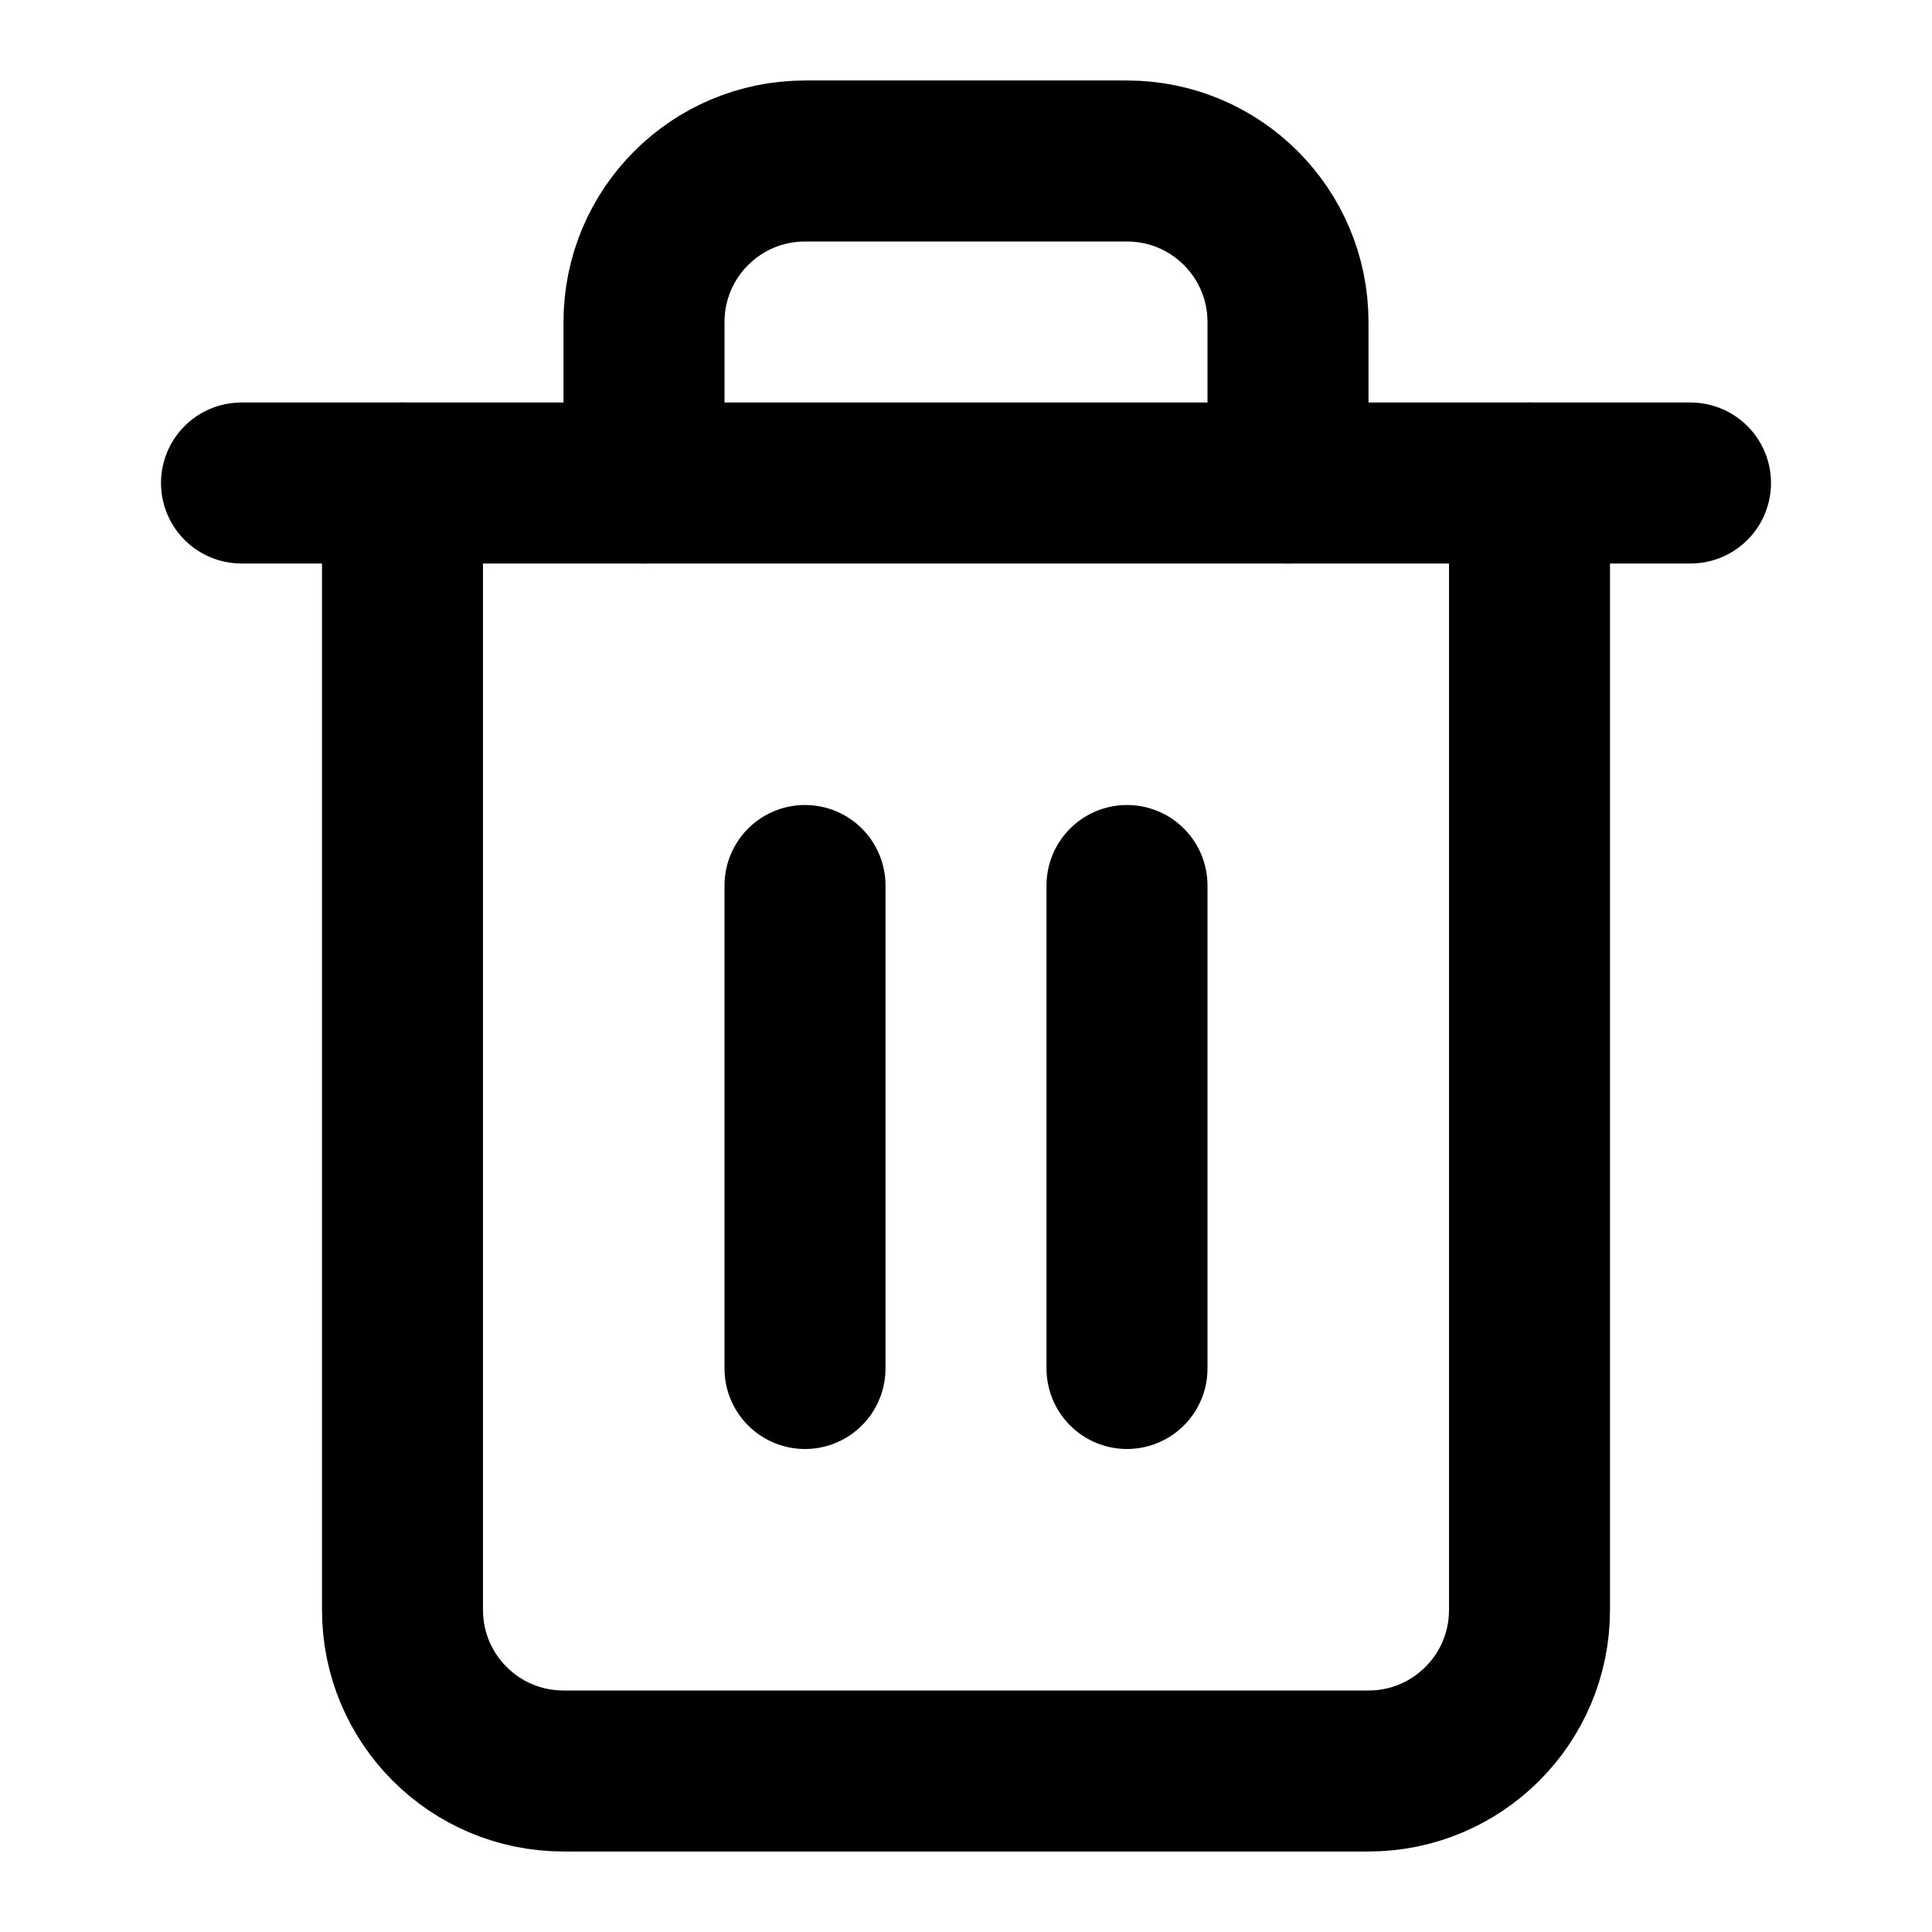
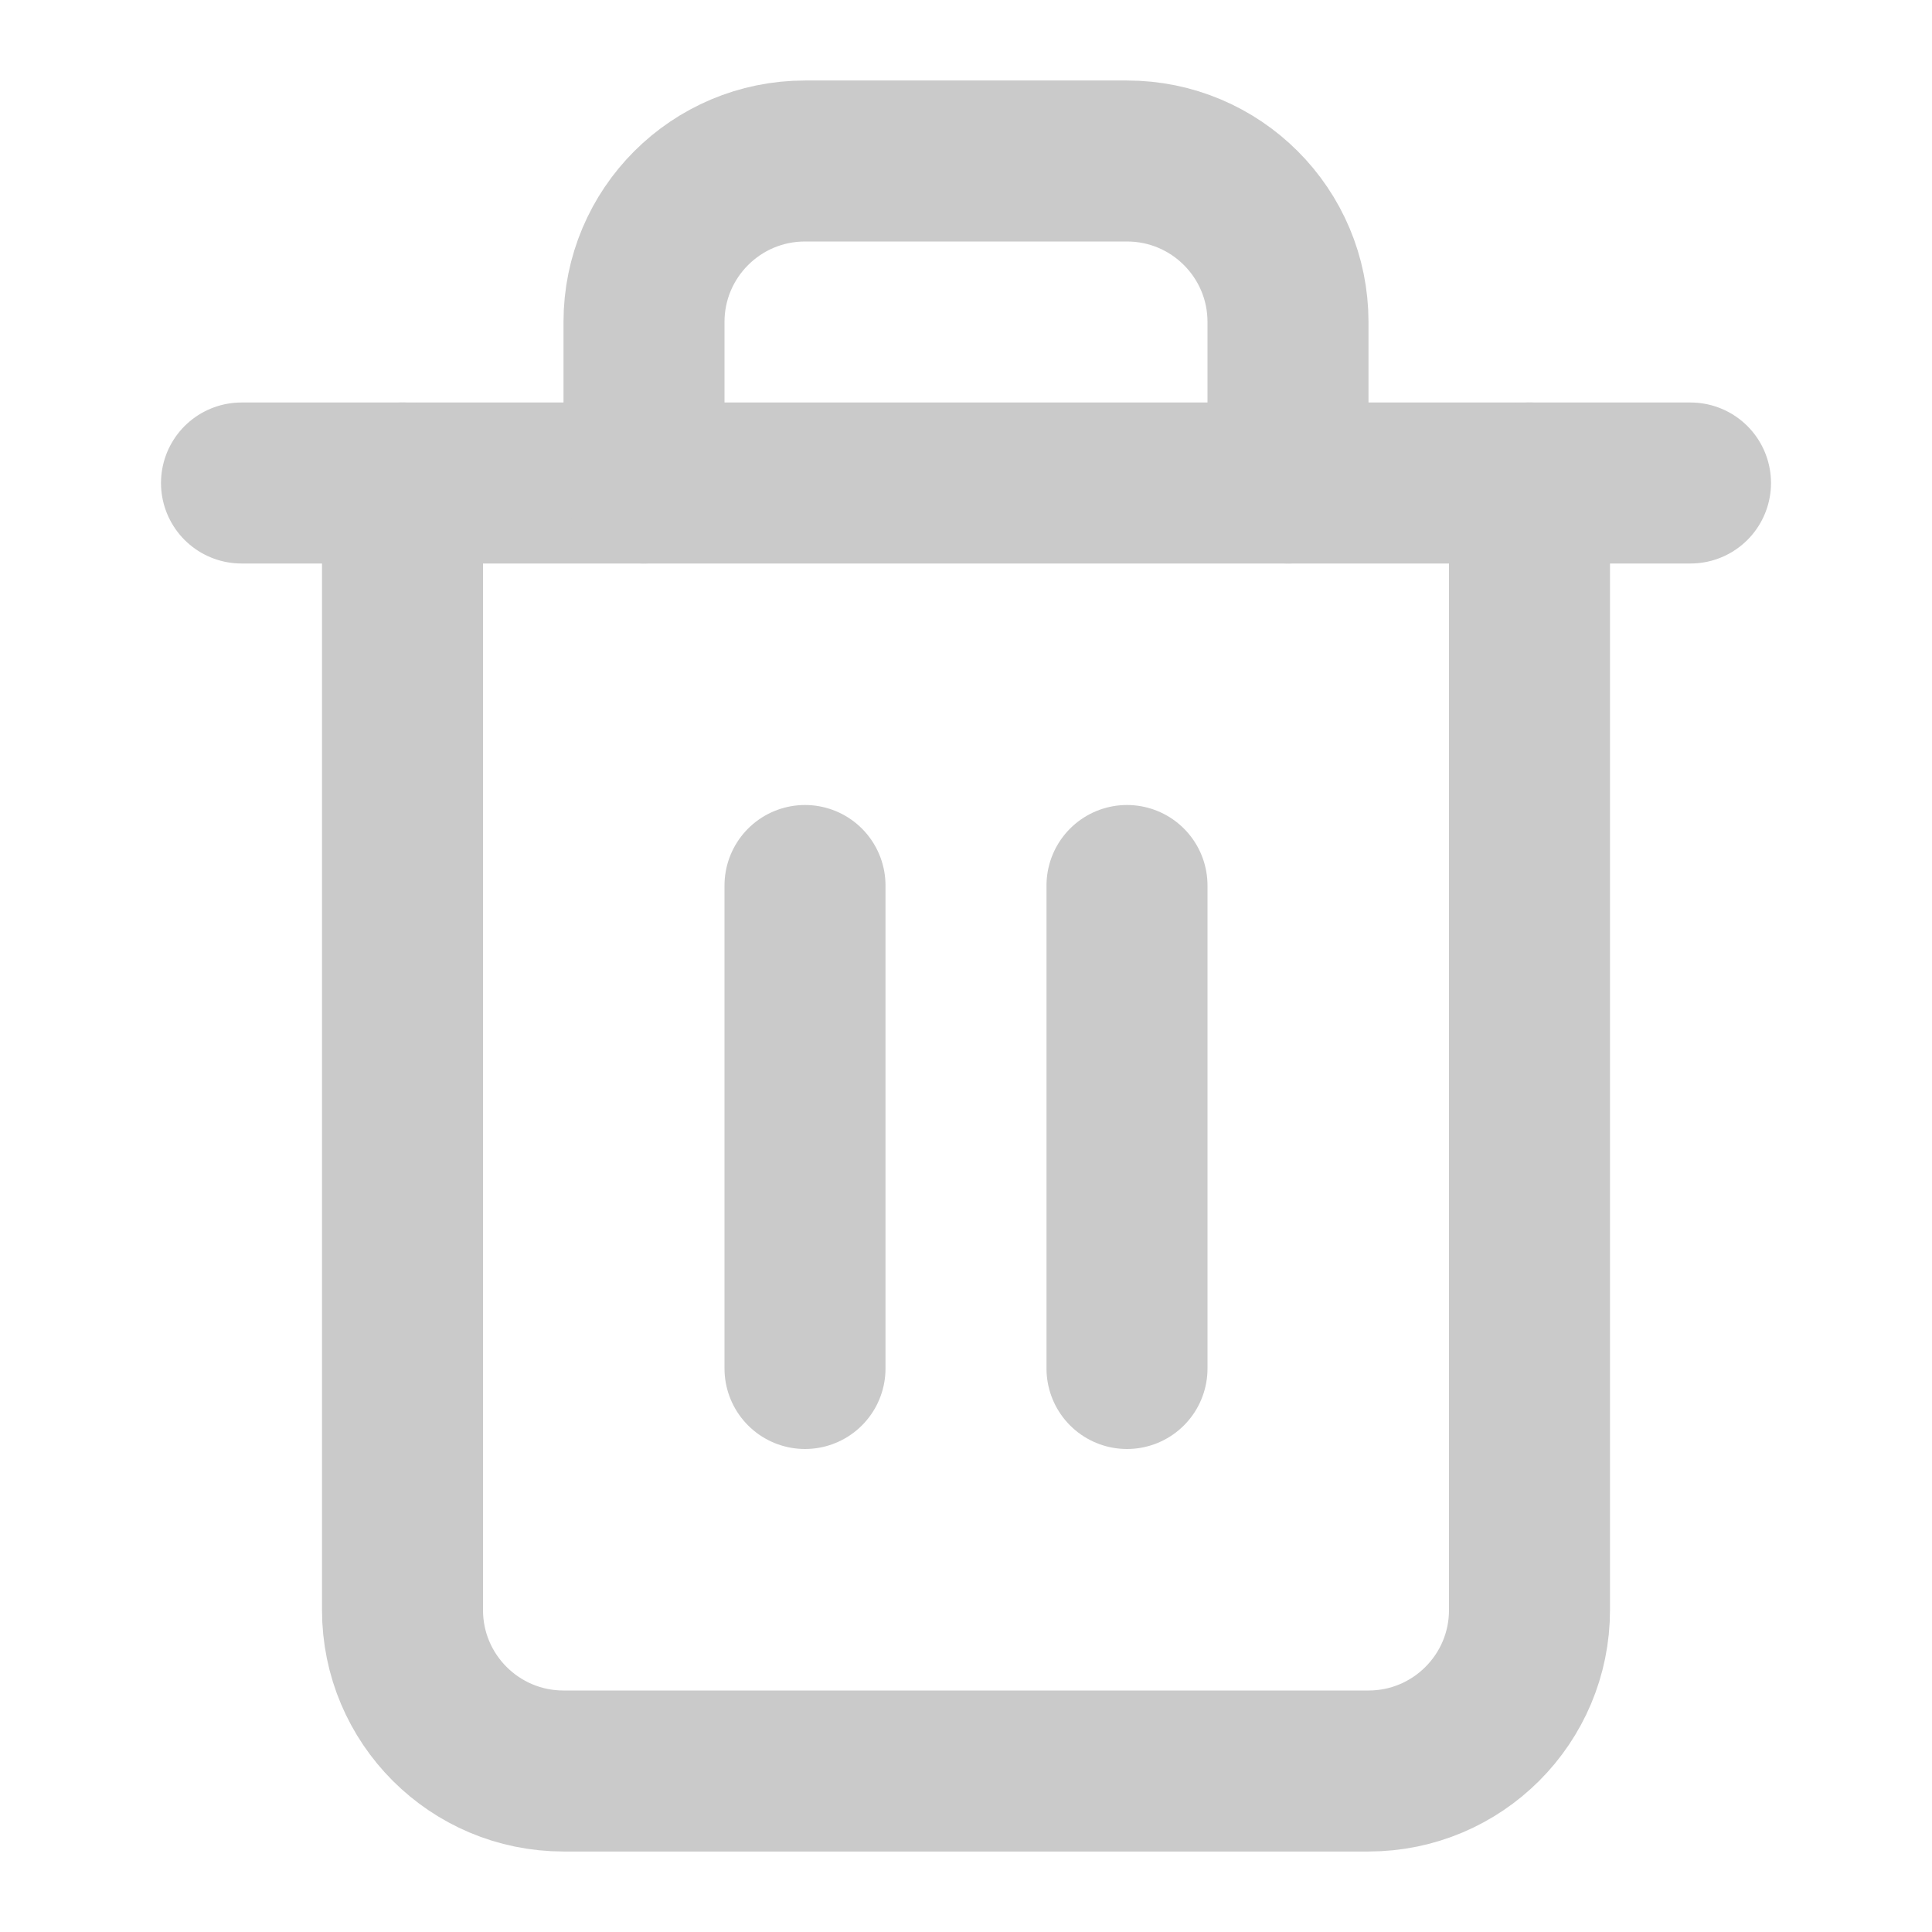
- <svg xmlns="http://www.w3.org/2000/svg" width="24" height="24" viewBox="0 0 24 24" fill="none" stroke="currentColor" stroke-width="2" stroke-linecap="round" stroke-linejoin="round" class="feather feather-trash-2">
+ <svg xmlns="http://www.w3.org/2000/svg" width="32" height="32" viewBox="0 0 24 24" fill="none" stroke="#CACACA" stroke-width="2" stroke-linecap="round" stroke-linejoin="round" class="feather feather-trash-2">
  <polyline points="3 6 5 6 21 6" />
  <path d="M19 6v14a2 2 0 0 1-2 2H7a2 2 0 0 1-2-2V6m3 0V4a2 2 0 0 1 2-2h4a2 2 0 0 1 2 2v2" />
  <line x1="10" y1="11" x2="10" y2="17" />
  <line x1="14" y1="11" x2="14" y2="17" />
</svg>
